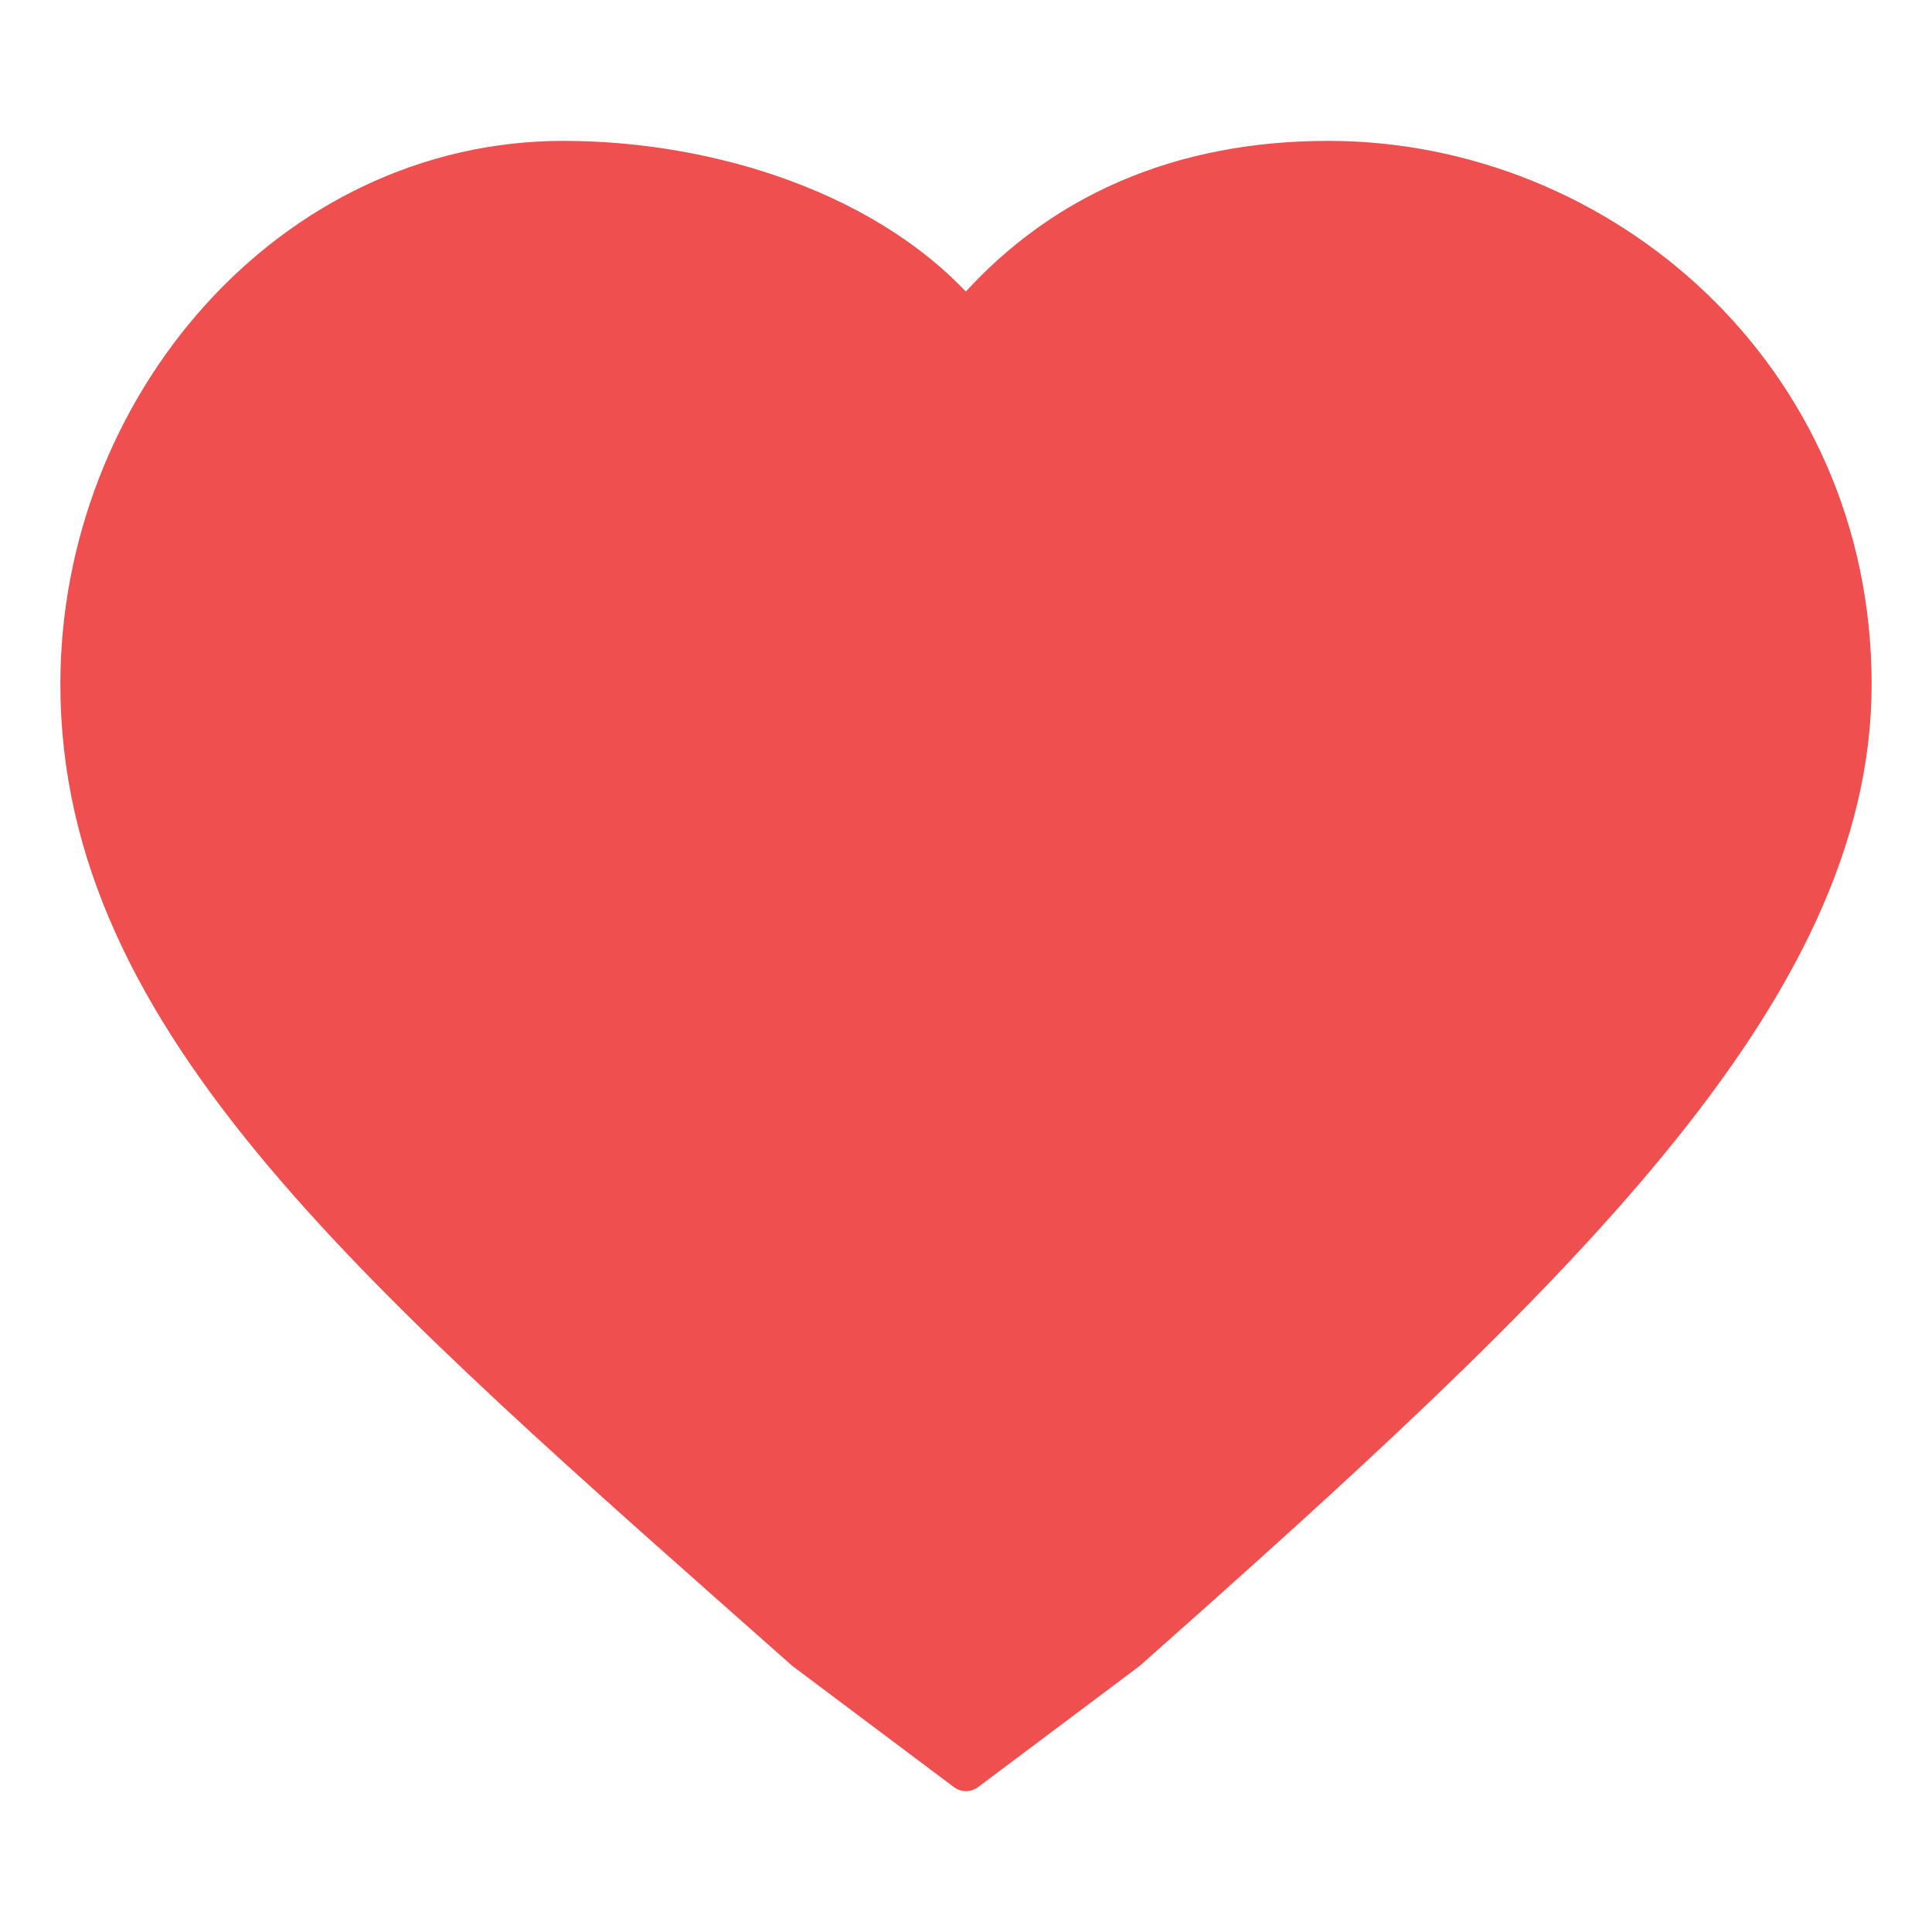
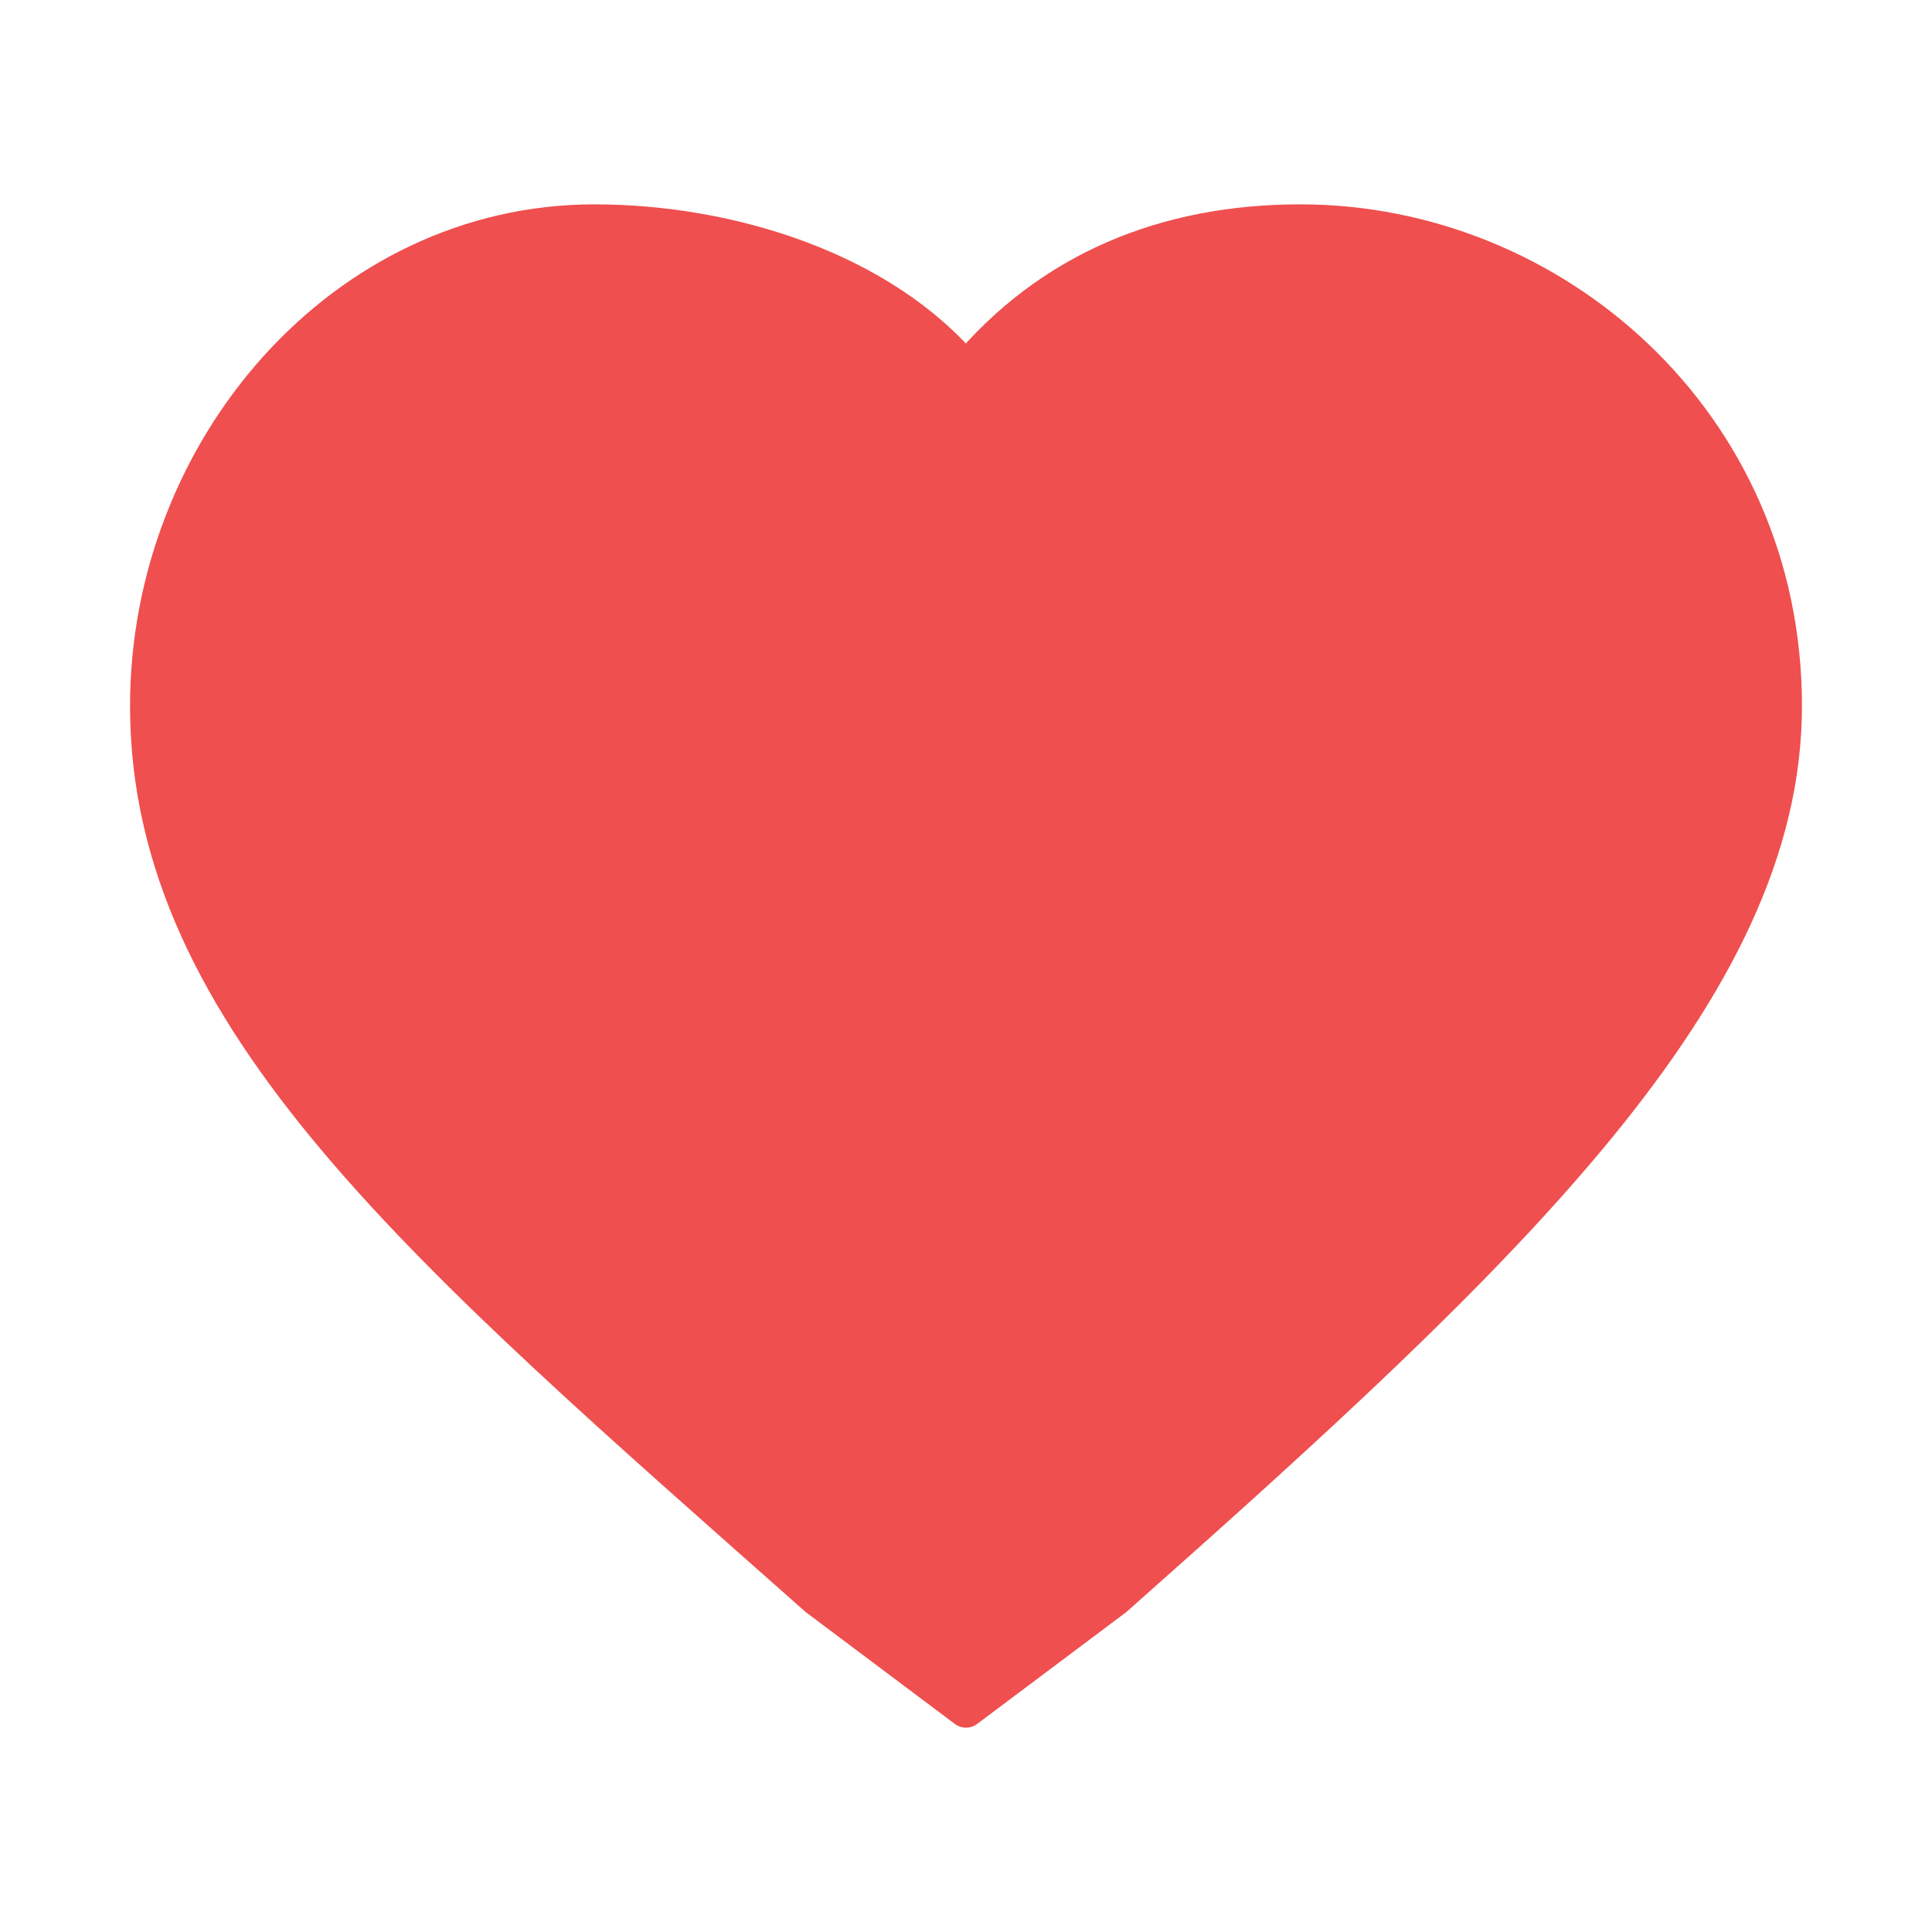
- <svg xmlns="http://www.w3.org/2000/svg" width="24" height="24" viewBox="0 0 24 24" fill="none">
+ <svg xmlns="http://www.w3.org/2000/svg" width="24" height="24" viewBox="-1 -1 26 26" fill="none">
  <path d="M1 8.5C1 12.7 4.72 15.82 10 20.5L12 22L14 20.5C19.28 15.82 23 12.32 23 8.5C23 4.68 19.88 2 16.5 2C14.7 2 13.14 2.63 12 4C10.86 2.63 8.8 2 7 2C3.62 2 1 5.06 1 8.5Z" fill="#EF4F4E" stroke="#EF4F4E" stroke-width="0.5" stroke-linecap="round" stroke-linejoin="round" />
</svg>
